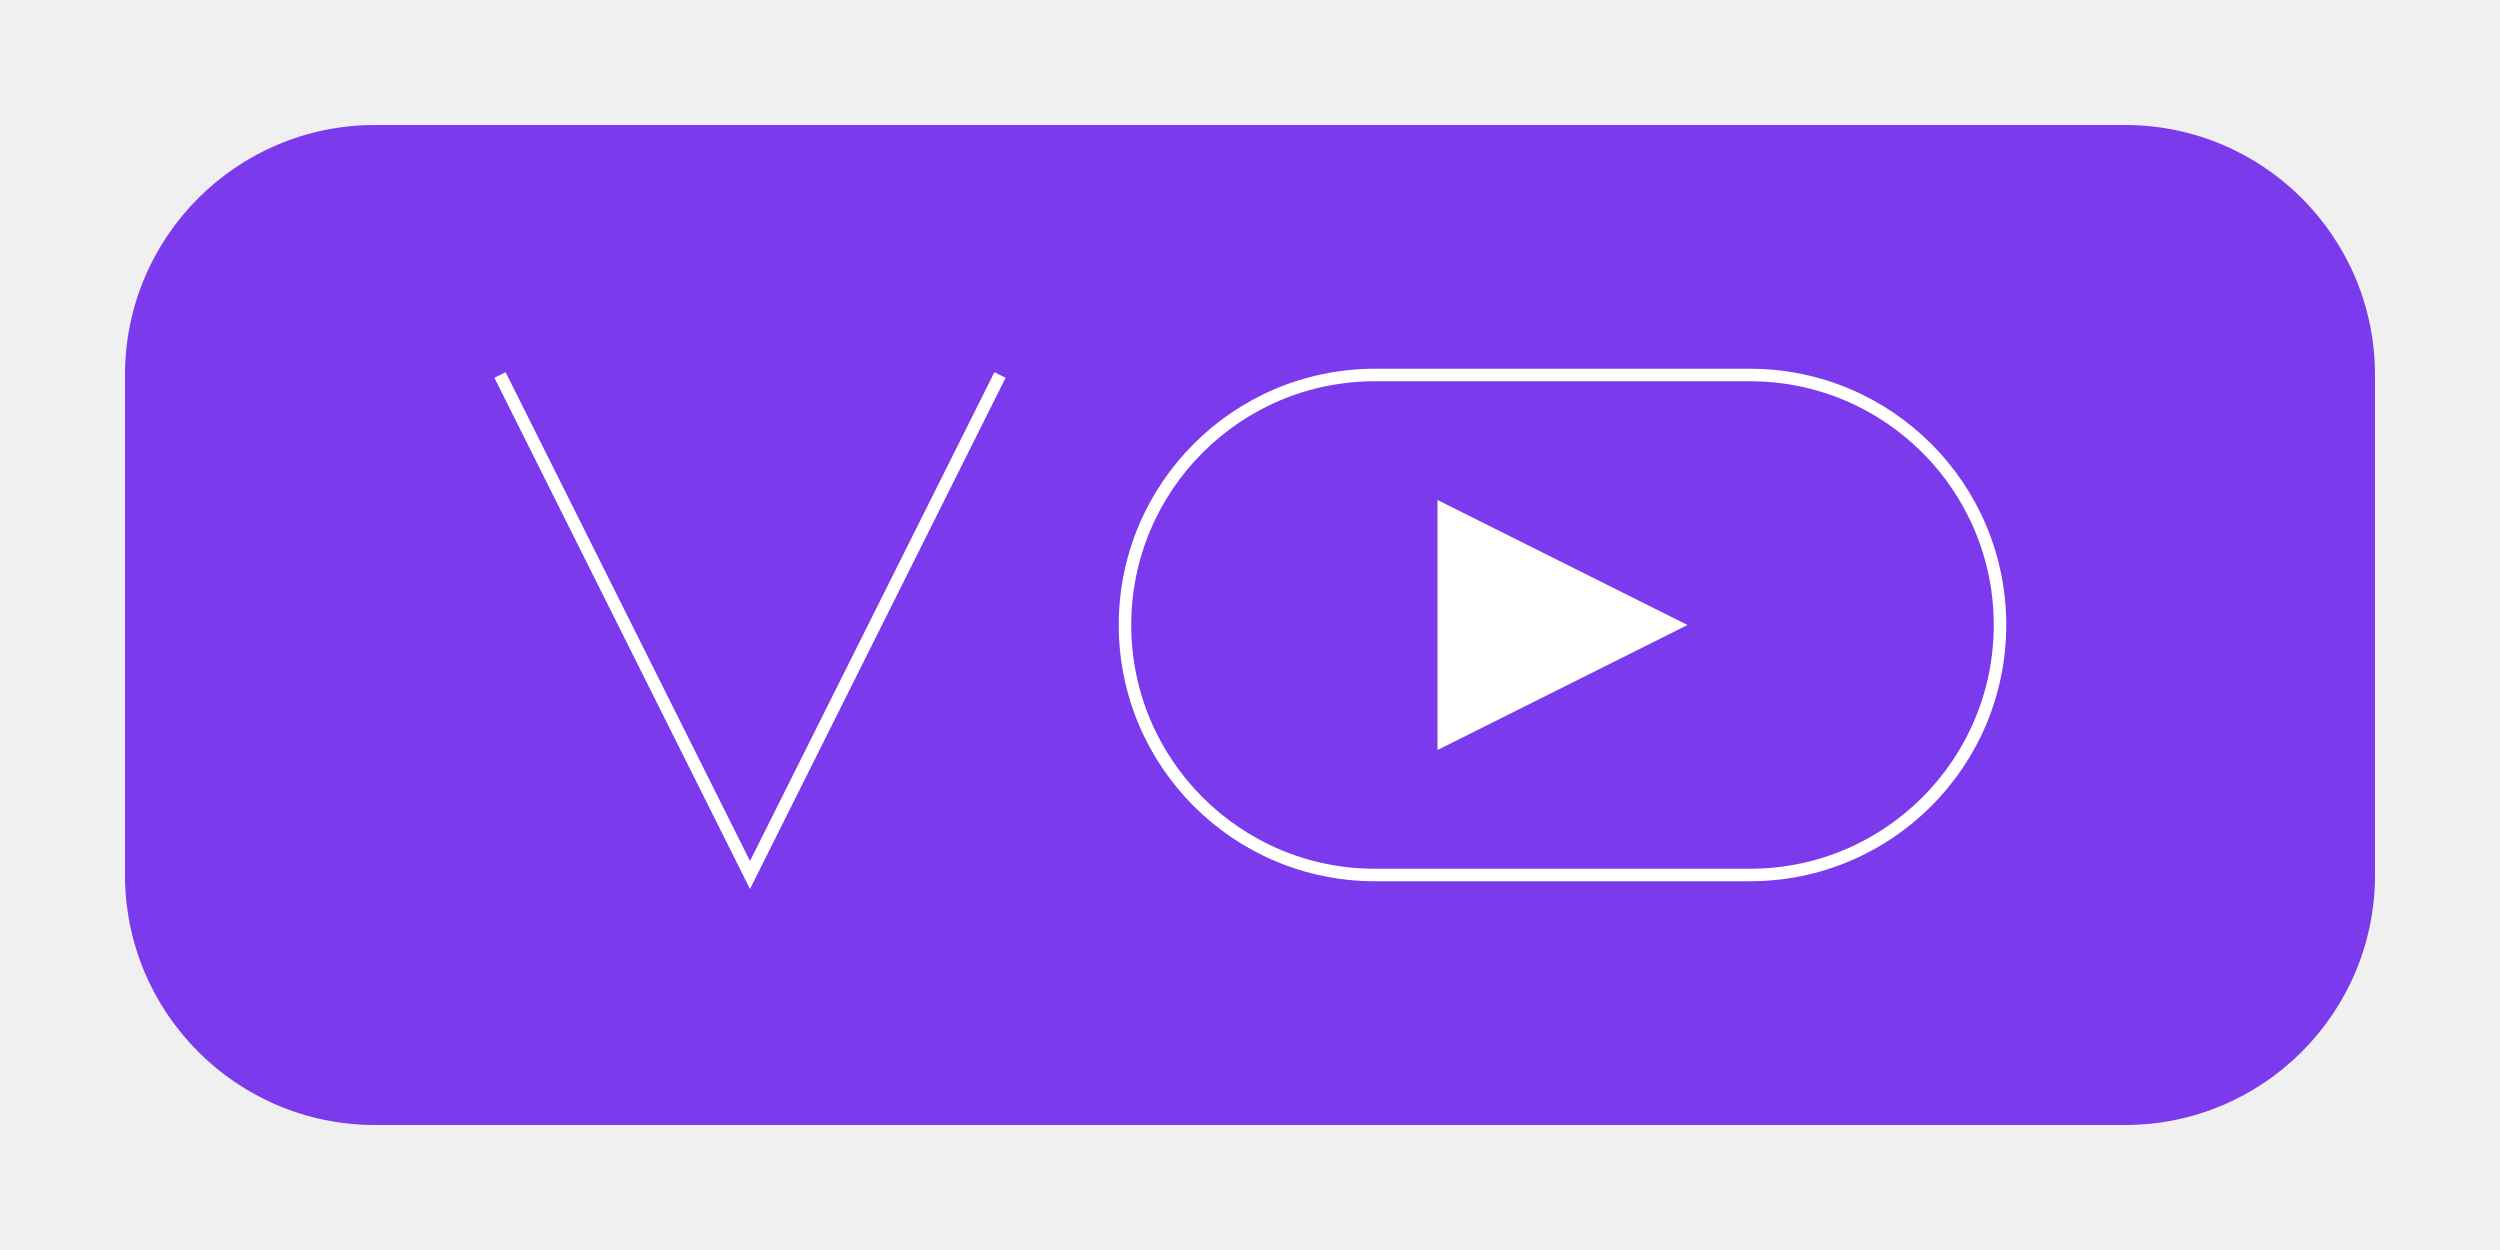
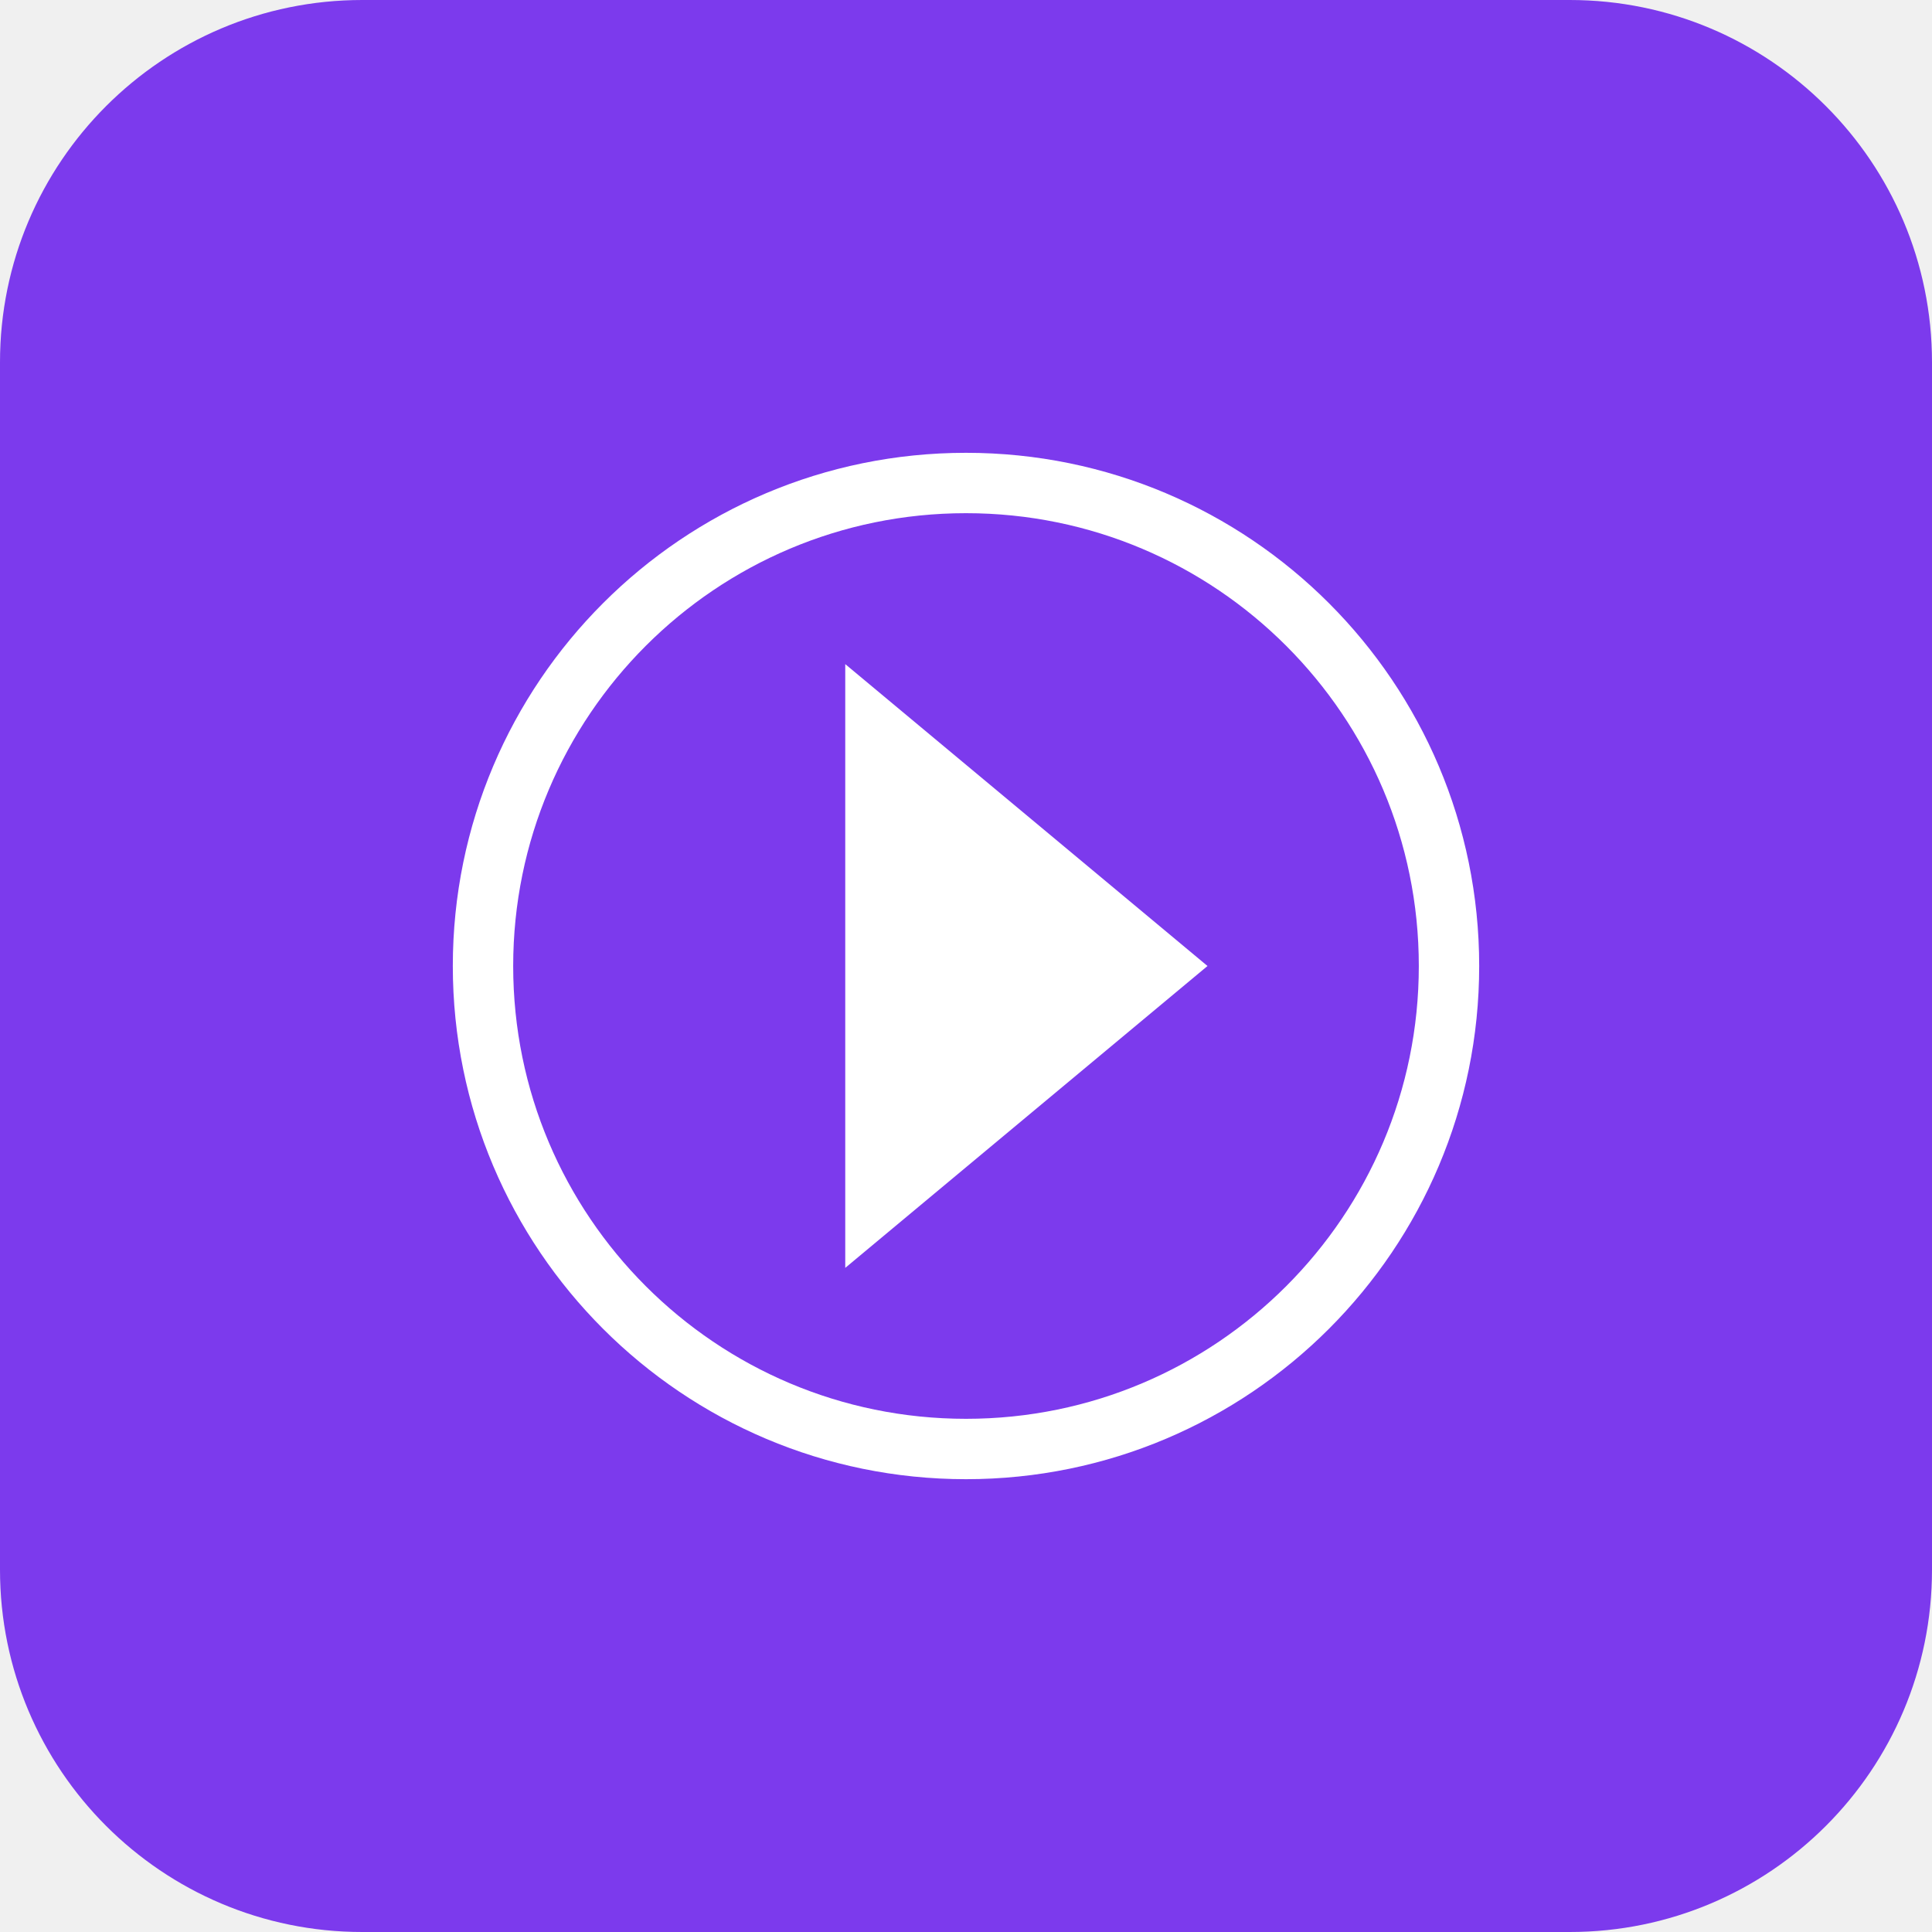
- <svg xmlns="http://www.w3.org/2000/svg" viewBox="0 0 200 100">
-   <rect x="10" y="10" width="180" height="80" rx="20" ry="20" fill="#7C3AED" />
-   <path d="M40,30 L60,70 L80,30" stroke="white" strokeWidth="8" strokeLinecap="round" fill="none" />
-   <rect x="90" y="30" width="70" height="40" rx="20" ry="20" fill="none" stroke="white" strokeWidth="8" />
-   <path d="M115,40 L135,50 L115,60 Z" fill="white" />
+ <svg xmlns="http://www.w3.org/2000/svg" viewBox="0 0 32 32">
+   <rect width="32" height="32" rx="6" ry="6" fill="#7C3AED" />
+   <rect x="8" y="8" width="16" height="16" rx="8" ry="8" fill="none" stroke="white" strokeWidth="2" />
+   <path d="M14,11 L20,16 L14,21 Z" fill="white" />
</svg>
